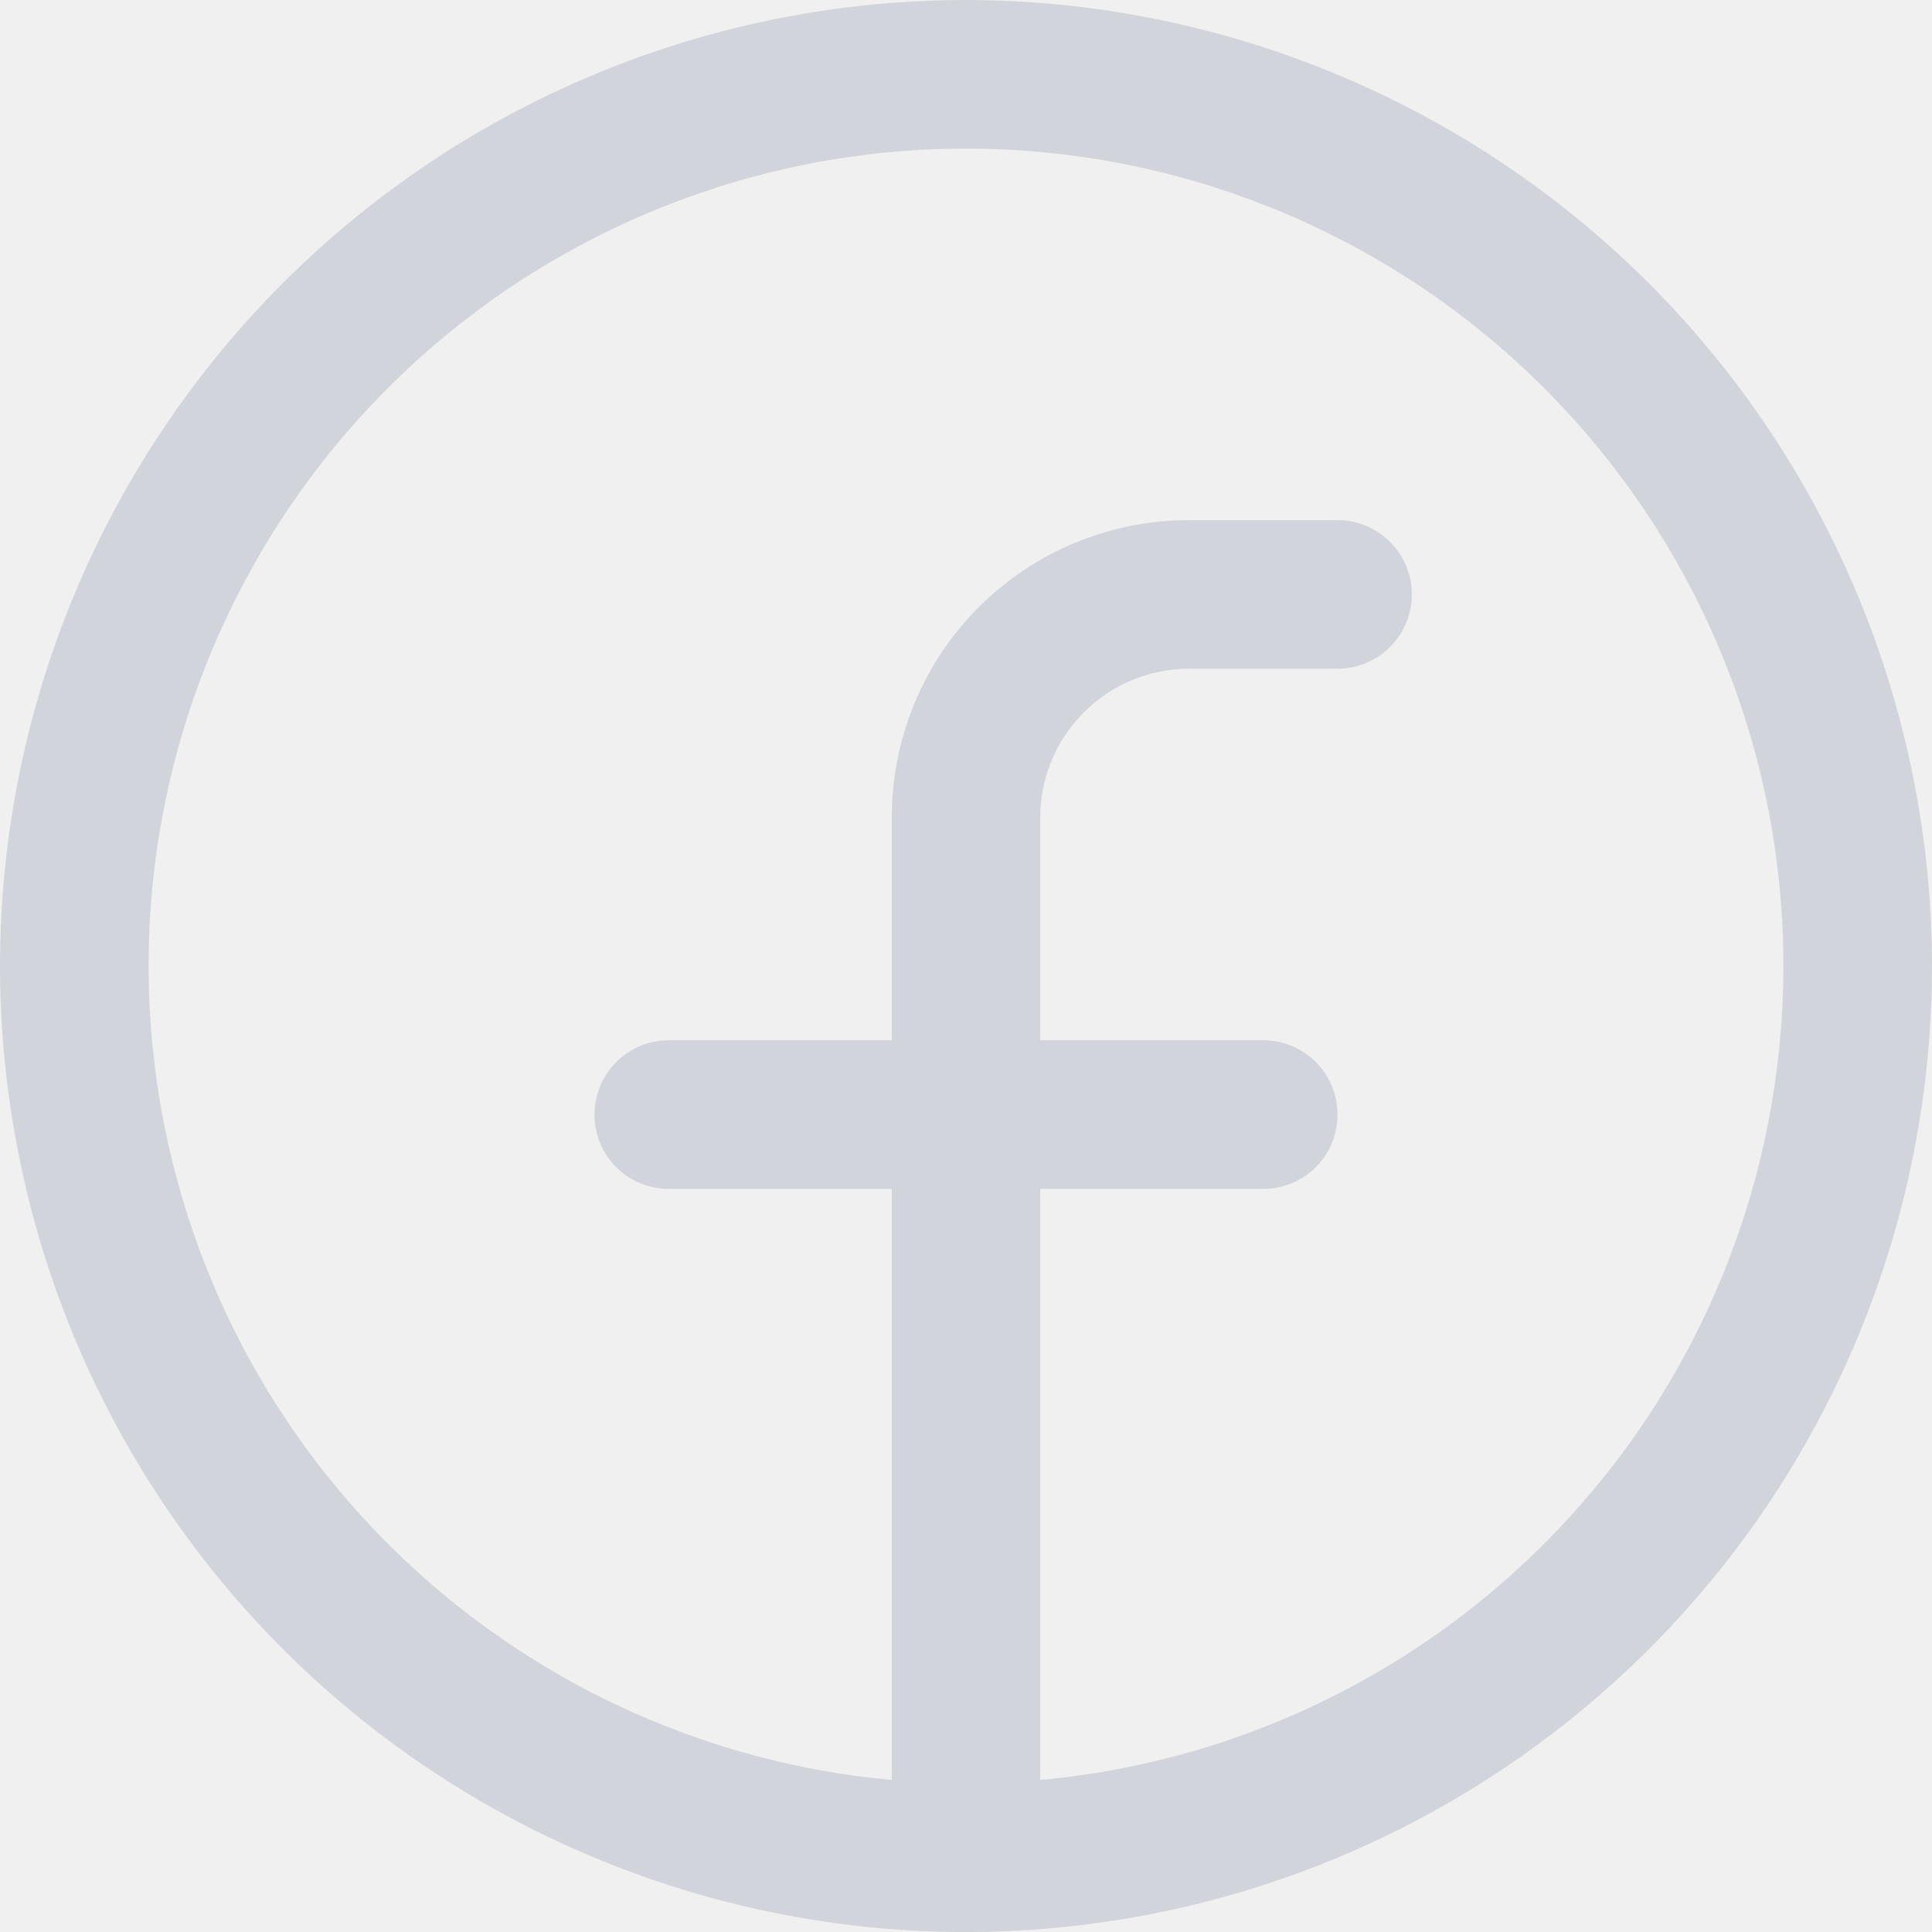
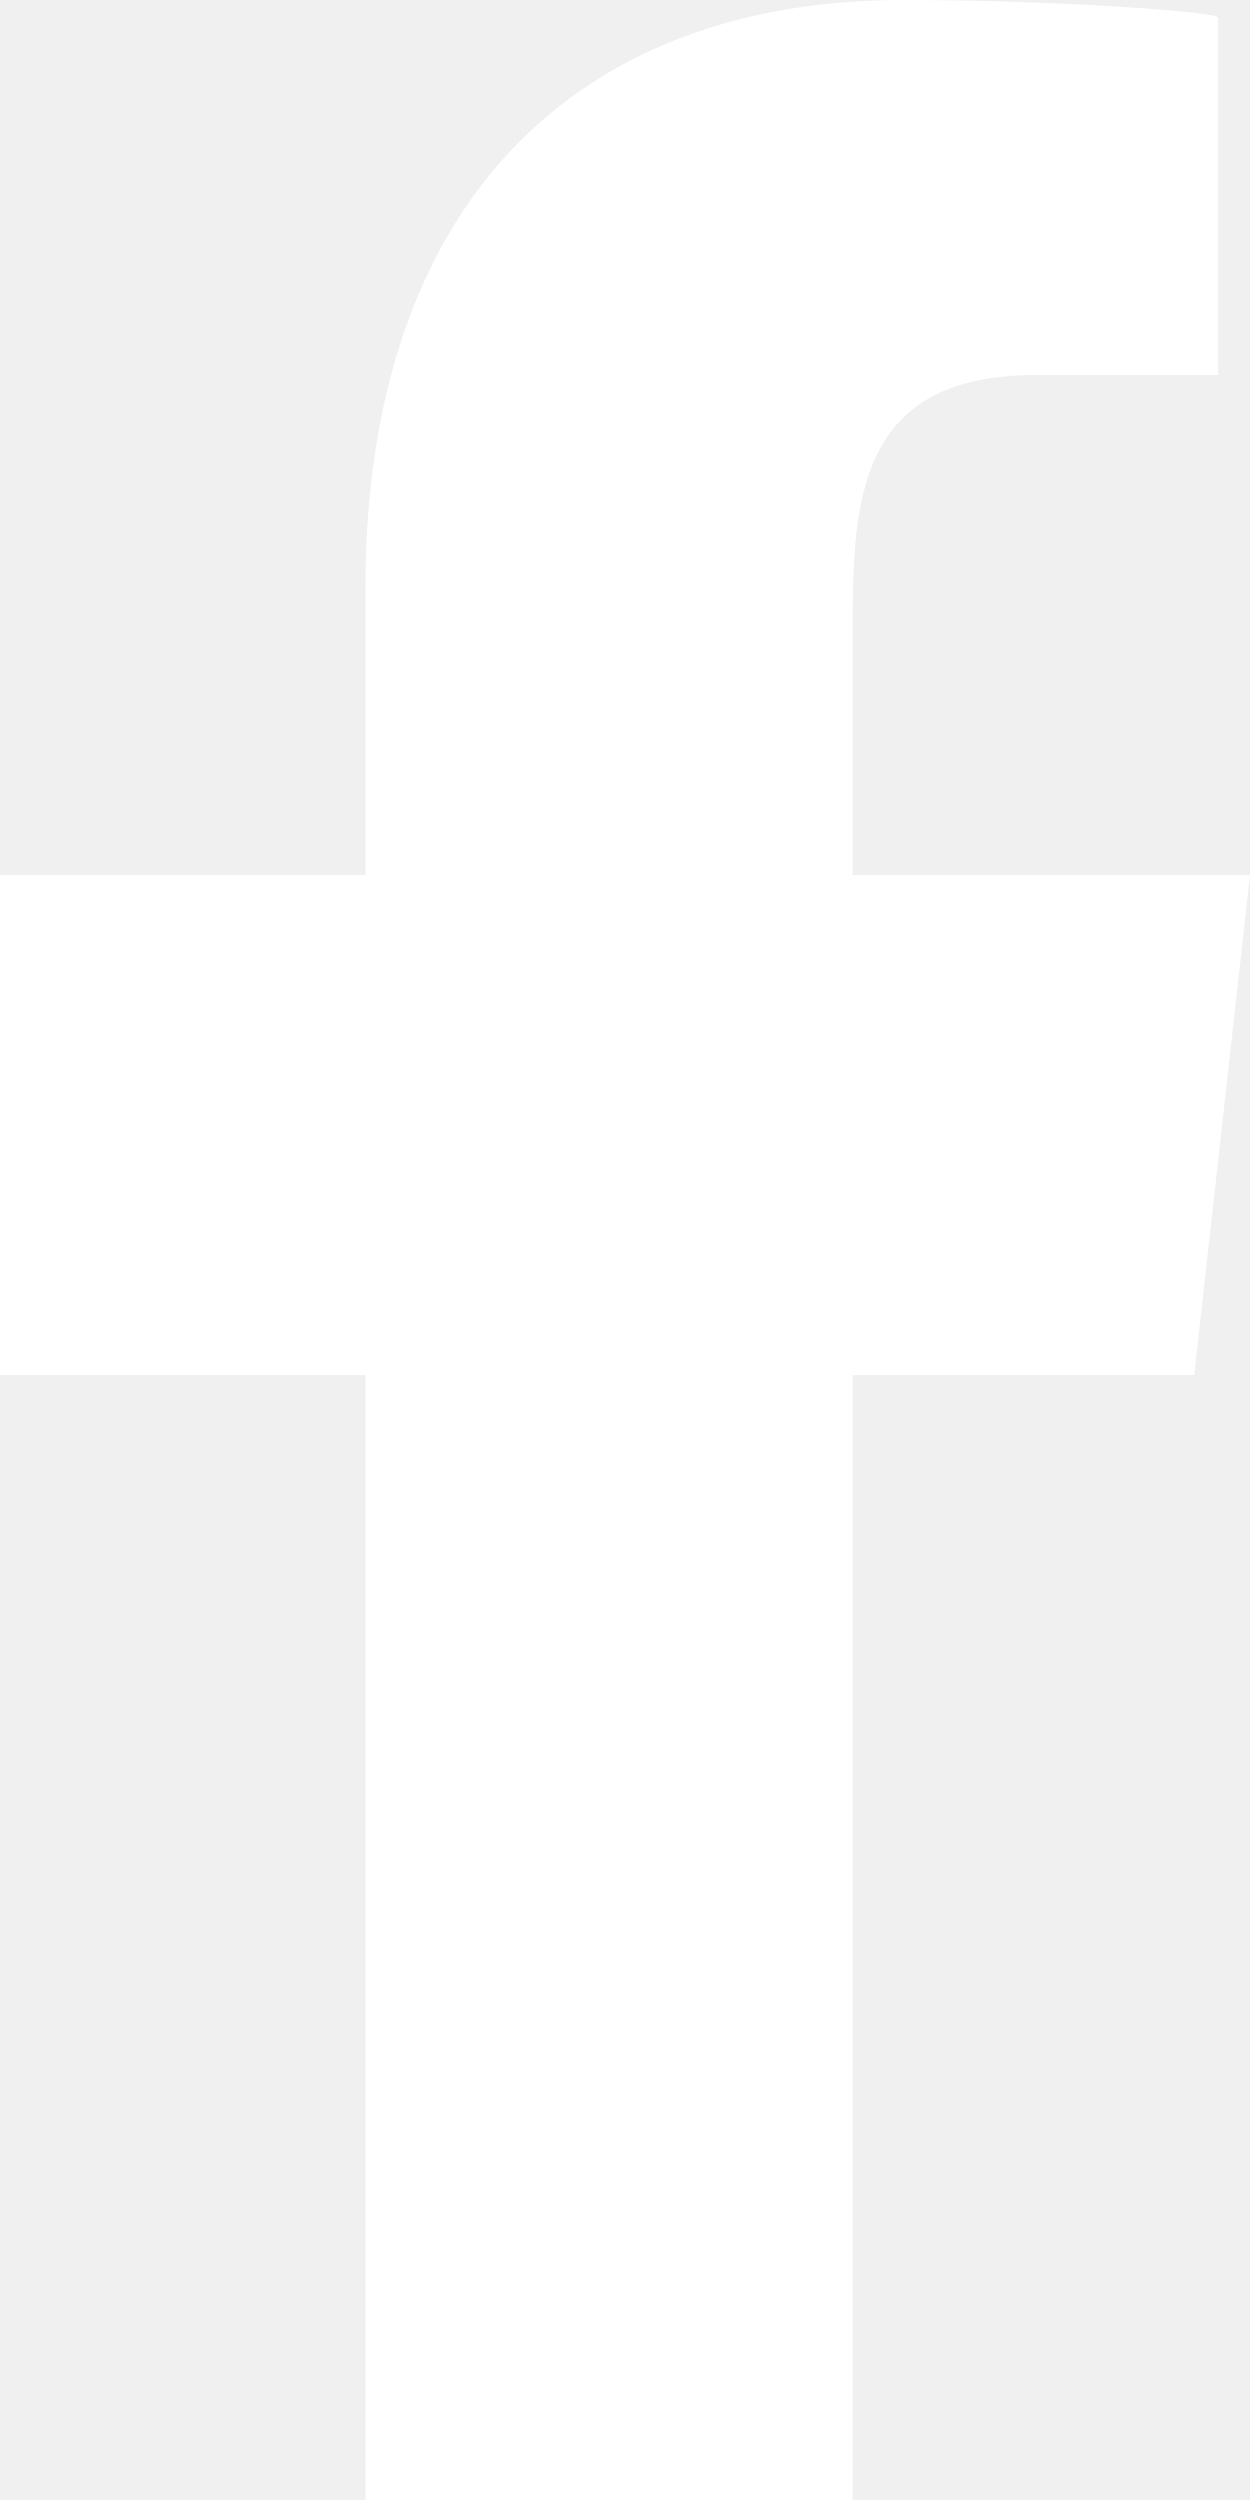
- <svg xmlns="http://www.w3.org/2000/svg" width="14" height="14" viewBox="0 0 14 14" fill="none">
-   <path d="M7 0C5.616 0 4.262 0.411 3.111 1.18C1.96 1.949 1.063 3.042 0.533 4.321C0.003 5.6 -0.136 7.008 0.135 8.366C0.405 9.723 1.071 10.971 2.05 11.95C3.029 12.929 4.277 13.595 5.634 13.866C6.992 14.136 8.4 13.997 9.679 13.467C10.958 12.937 12.051 12.04 12.82 10.889C13.589 9.738 14 8.384 14 7C13.998 5.144 13.26 3.365 11.948 2.052C10.635 0.74 8.856 0.002 7 0ZM7.538 12.898V8.615H9.154C9.297 8.615 9.434 8.559 9.535 8.458C9.636 8.357 9.692 8.22 9.692 8.077C9.692 7.934 9.636 7.797 9.535 7.696C9.434 7.595 9.297 7.538 9.154 7.538H7.538V5.923C7.538 5.637 7.652 5.364 7.854 5.162C8.056 4.96 8.33 4.846 8.615 4.846H9.692C9.835 4.846 9.972 4.789 10.073 4.688C10.174 4.587 10.231 4.45 10.231 4.308C10.231 4.165 10.174 4.028 10.073 3.927C9.972 3.826 9.835 3.769 9.692 3.769H8.615C8.044 3.769 7.496 3.996 7.092 4.4C6.688 4.804 6.462 5.352 6.462 5.923V7.538H4.846C4.703 7.538 4.566 7.595 4.465 7.696C4.364 7.797 4.308 7.934 4.308 8.077C4.308 8.22 4.364 8.357 4.465 8.458C4.566 8.559 4.703 8.615 4.846 8.615H6.462V12.898C4.944 12.76 3.538 12.041 2.536 10.892C1.534 9.744 1.014 8.253 1.083 6.73C1.152 5.207 1.806 3.77 2.908 2.717C4.01 1.664 5.476 1.077 7 1.077C8.524 1.077 9.99 1.664 11.092 2.717C12.194 3.77 12.848 5.207 12.917 6.73C12.986 8.253 12.466 9.744 11.464 10.892C10.463 12.041 9.056 12.76 7.538 12.898Z" fill="#D1D5DB" />
+ <svg xmlns="http://www.w3.org/2000/svg" width="8" height="16" viewBox="0 0 8 16" fill="none">
+   <path fill-rule="evenodd" clip-rule="evenodd" d="M5.457 16V8.8H7.643L8 5.6H5.457V4.041C5.457 3.217 5.478 2.4 6.63 2.4H7.796V0.112C7.796 0.078 6.794 0 5.781 0C3.664 0 2.339 1.326 2.339 3.76V5.6H0V8.8H2.339V16H5.457Z" fill="white" />
</svg>
